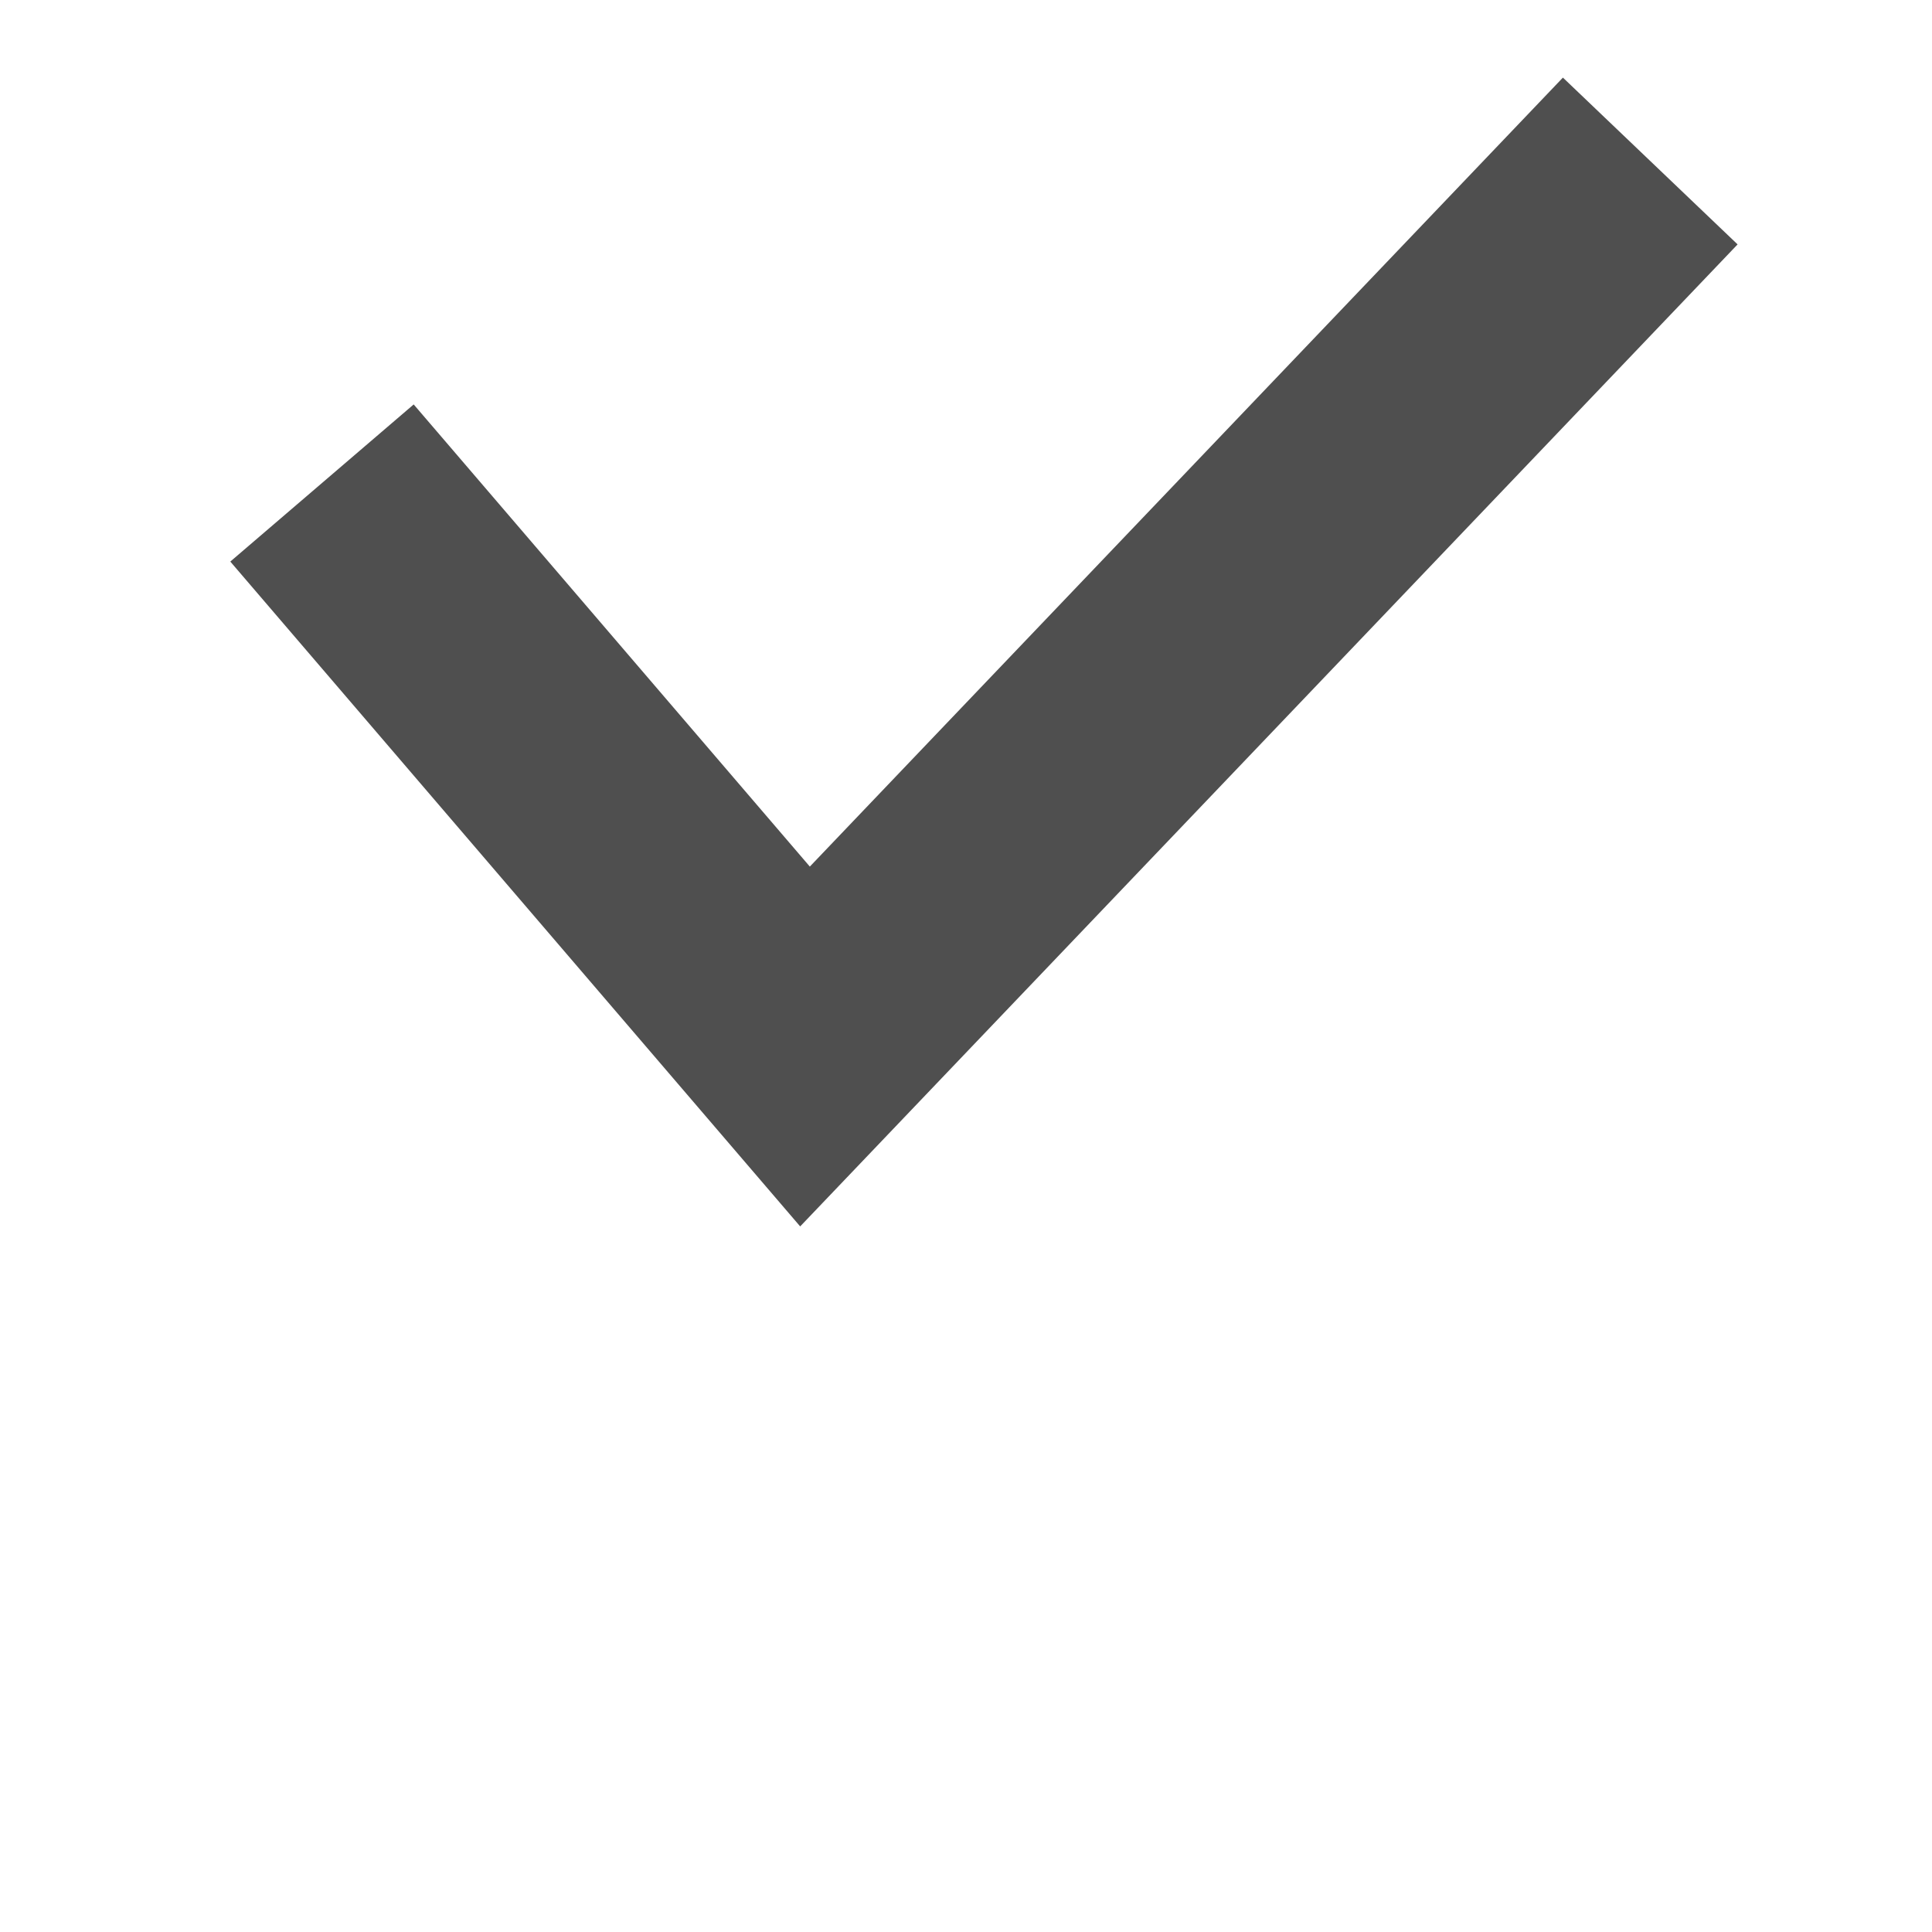
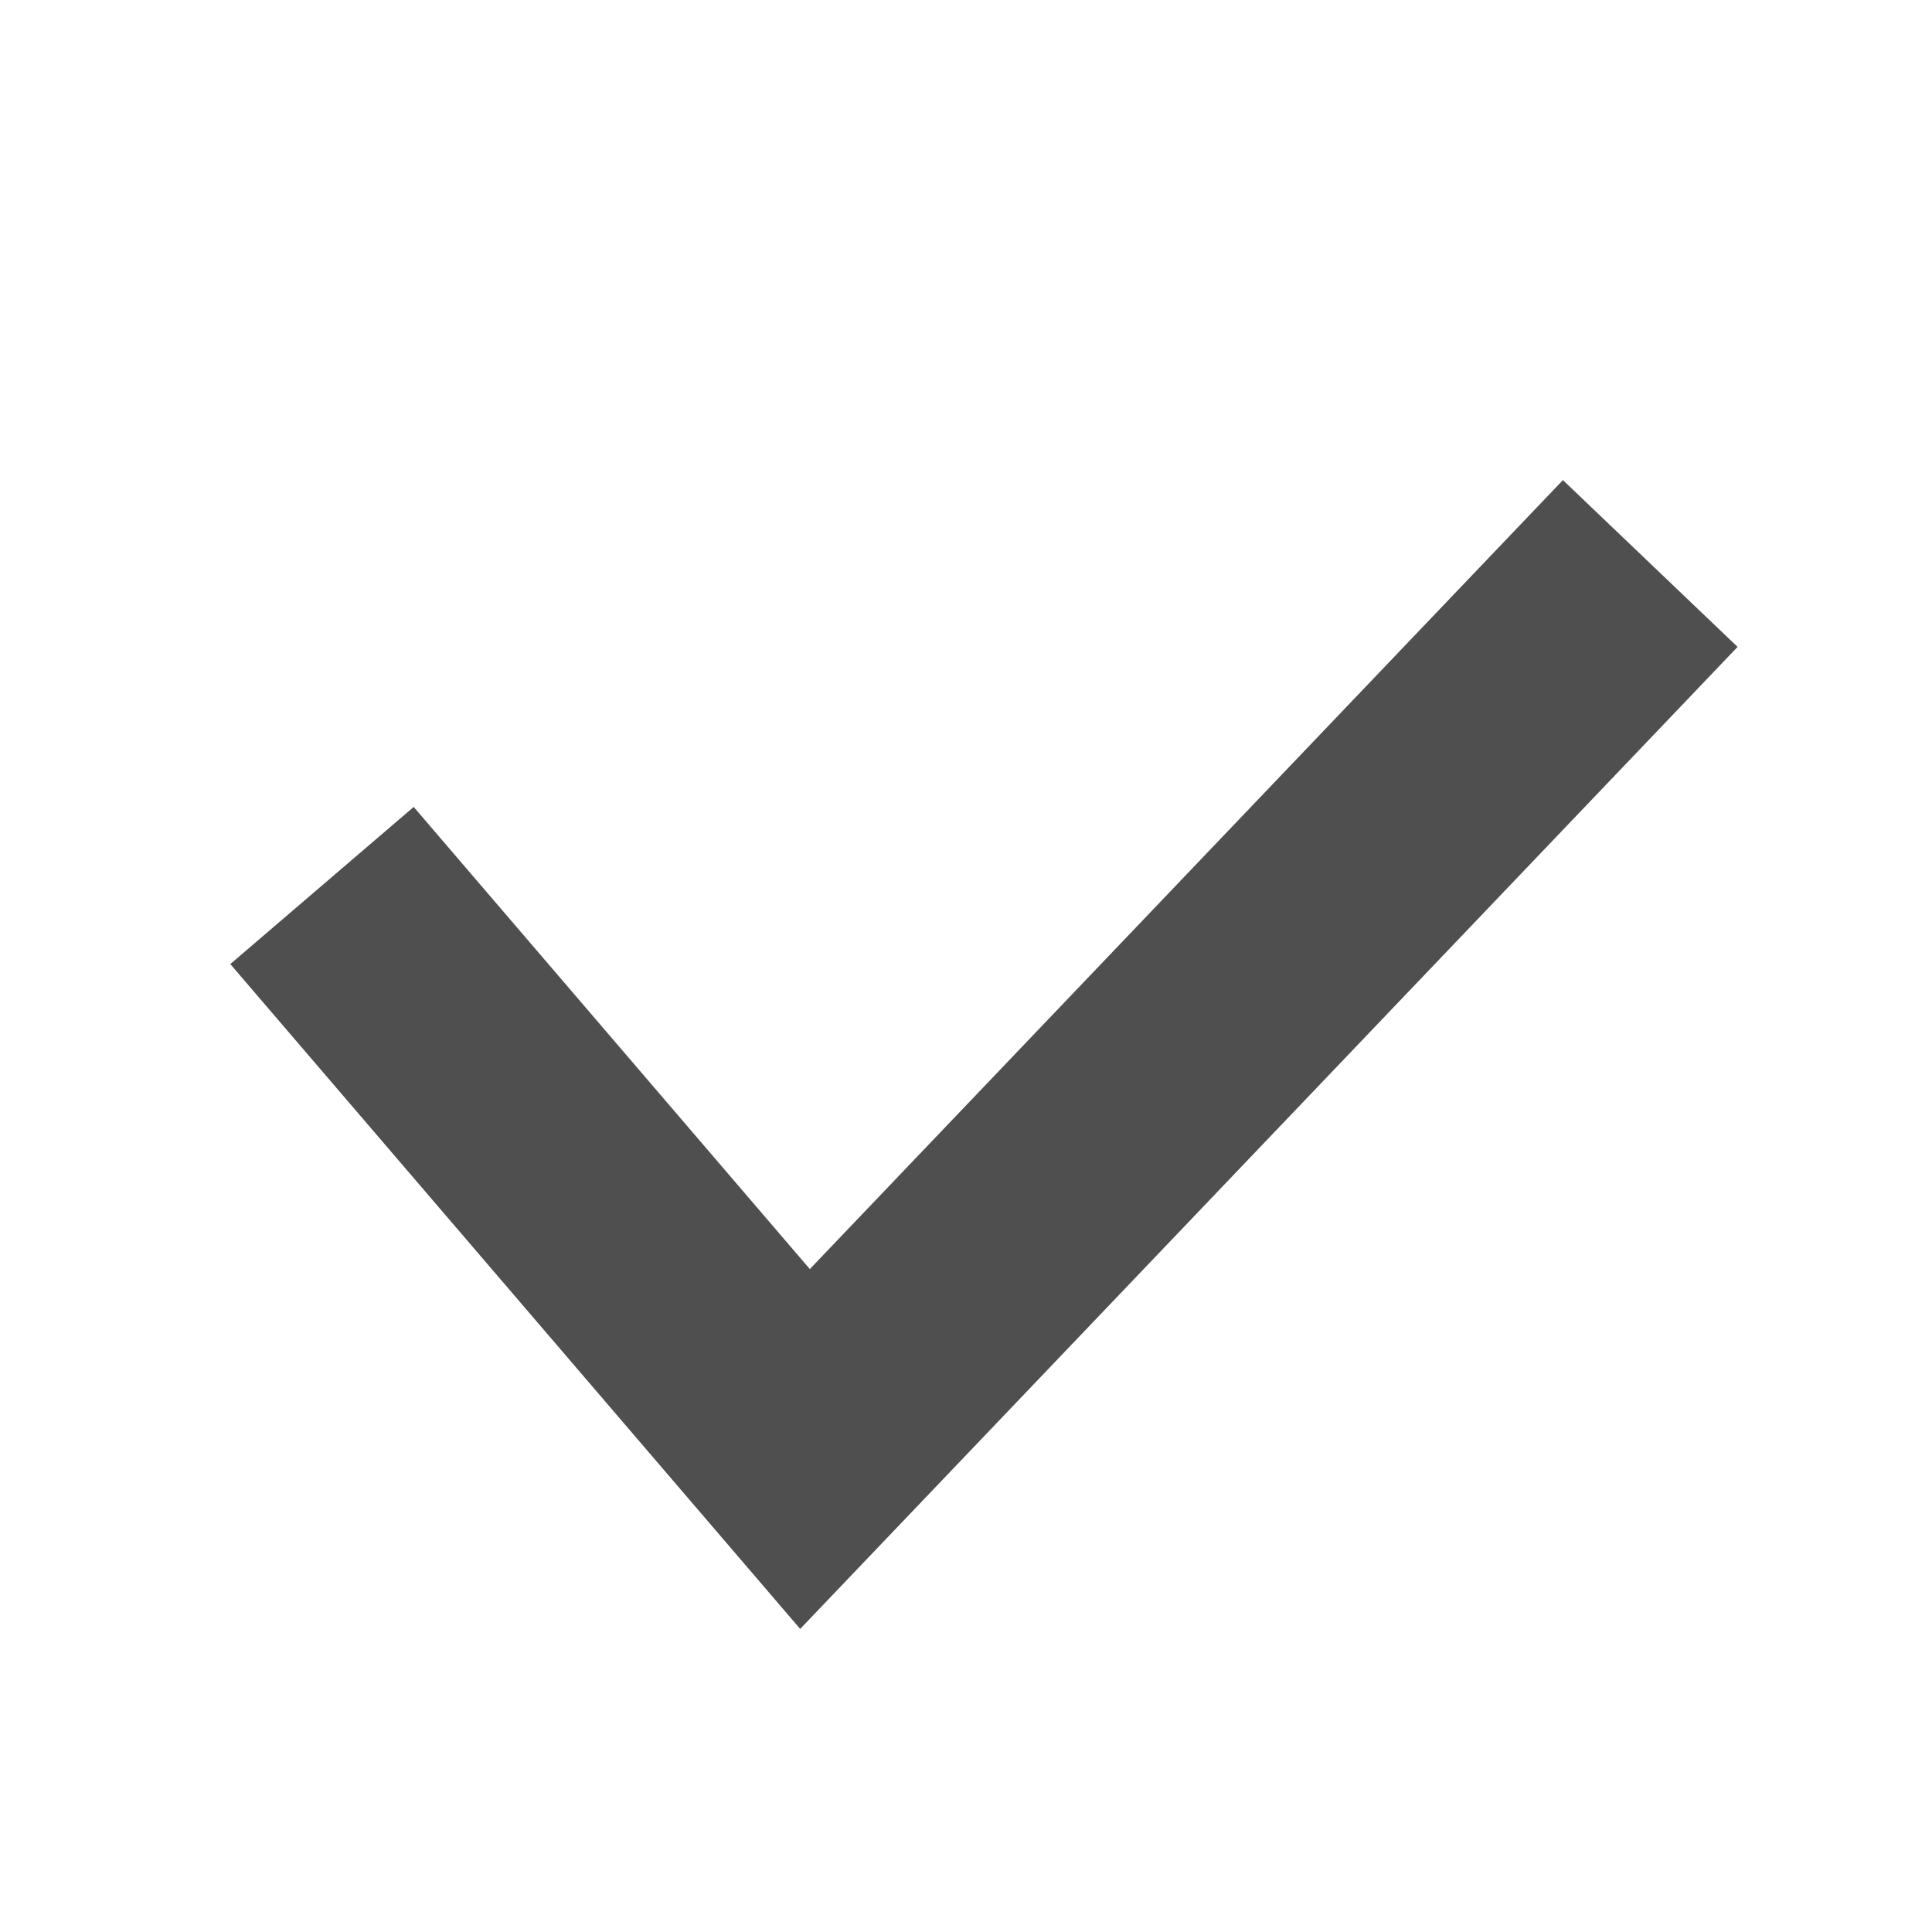
<svg xmlns="http://www.w3.org/2000/svg" width="24" height="24" viewBox="0 0 24 24" fill="none">
-   <path fill-rule="evenodd" clip-rule="evenodd" d="M21.585 3.036L9.94 15.235L2.861 6.976L5.139 5.024L10.06 10.765L19.415 0.964L21.585 3.036Z" fill="#4F4F4F" />
+   <path fill-rule="evenodd" clip-rule="evenodd" d="M21.585 8.036L9.94 20.235L2.861 11.976L5.139 10.024L10.06 15.765L19.415 5.964L21.585 8.036Z" fill="#4F4F4F" />
</svg>
